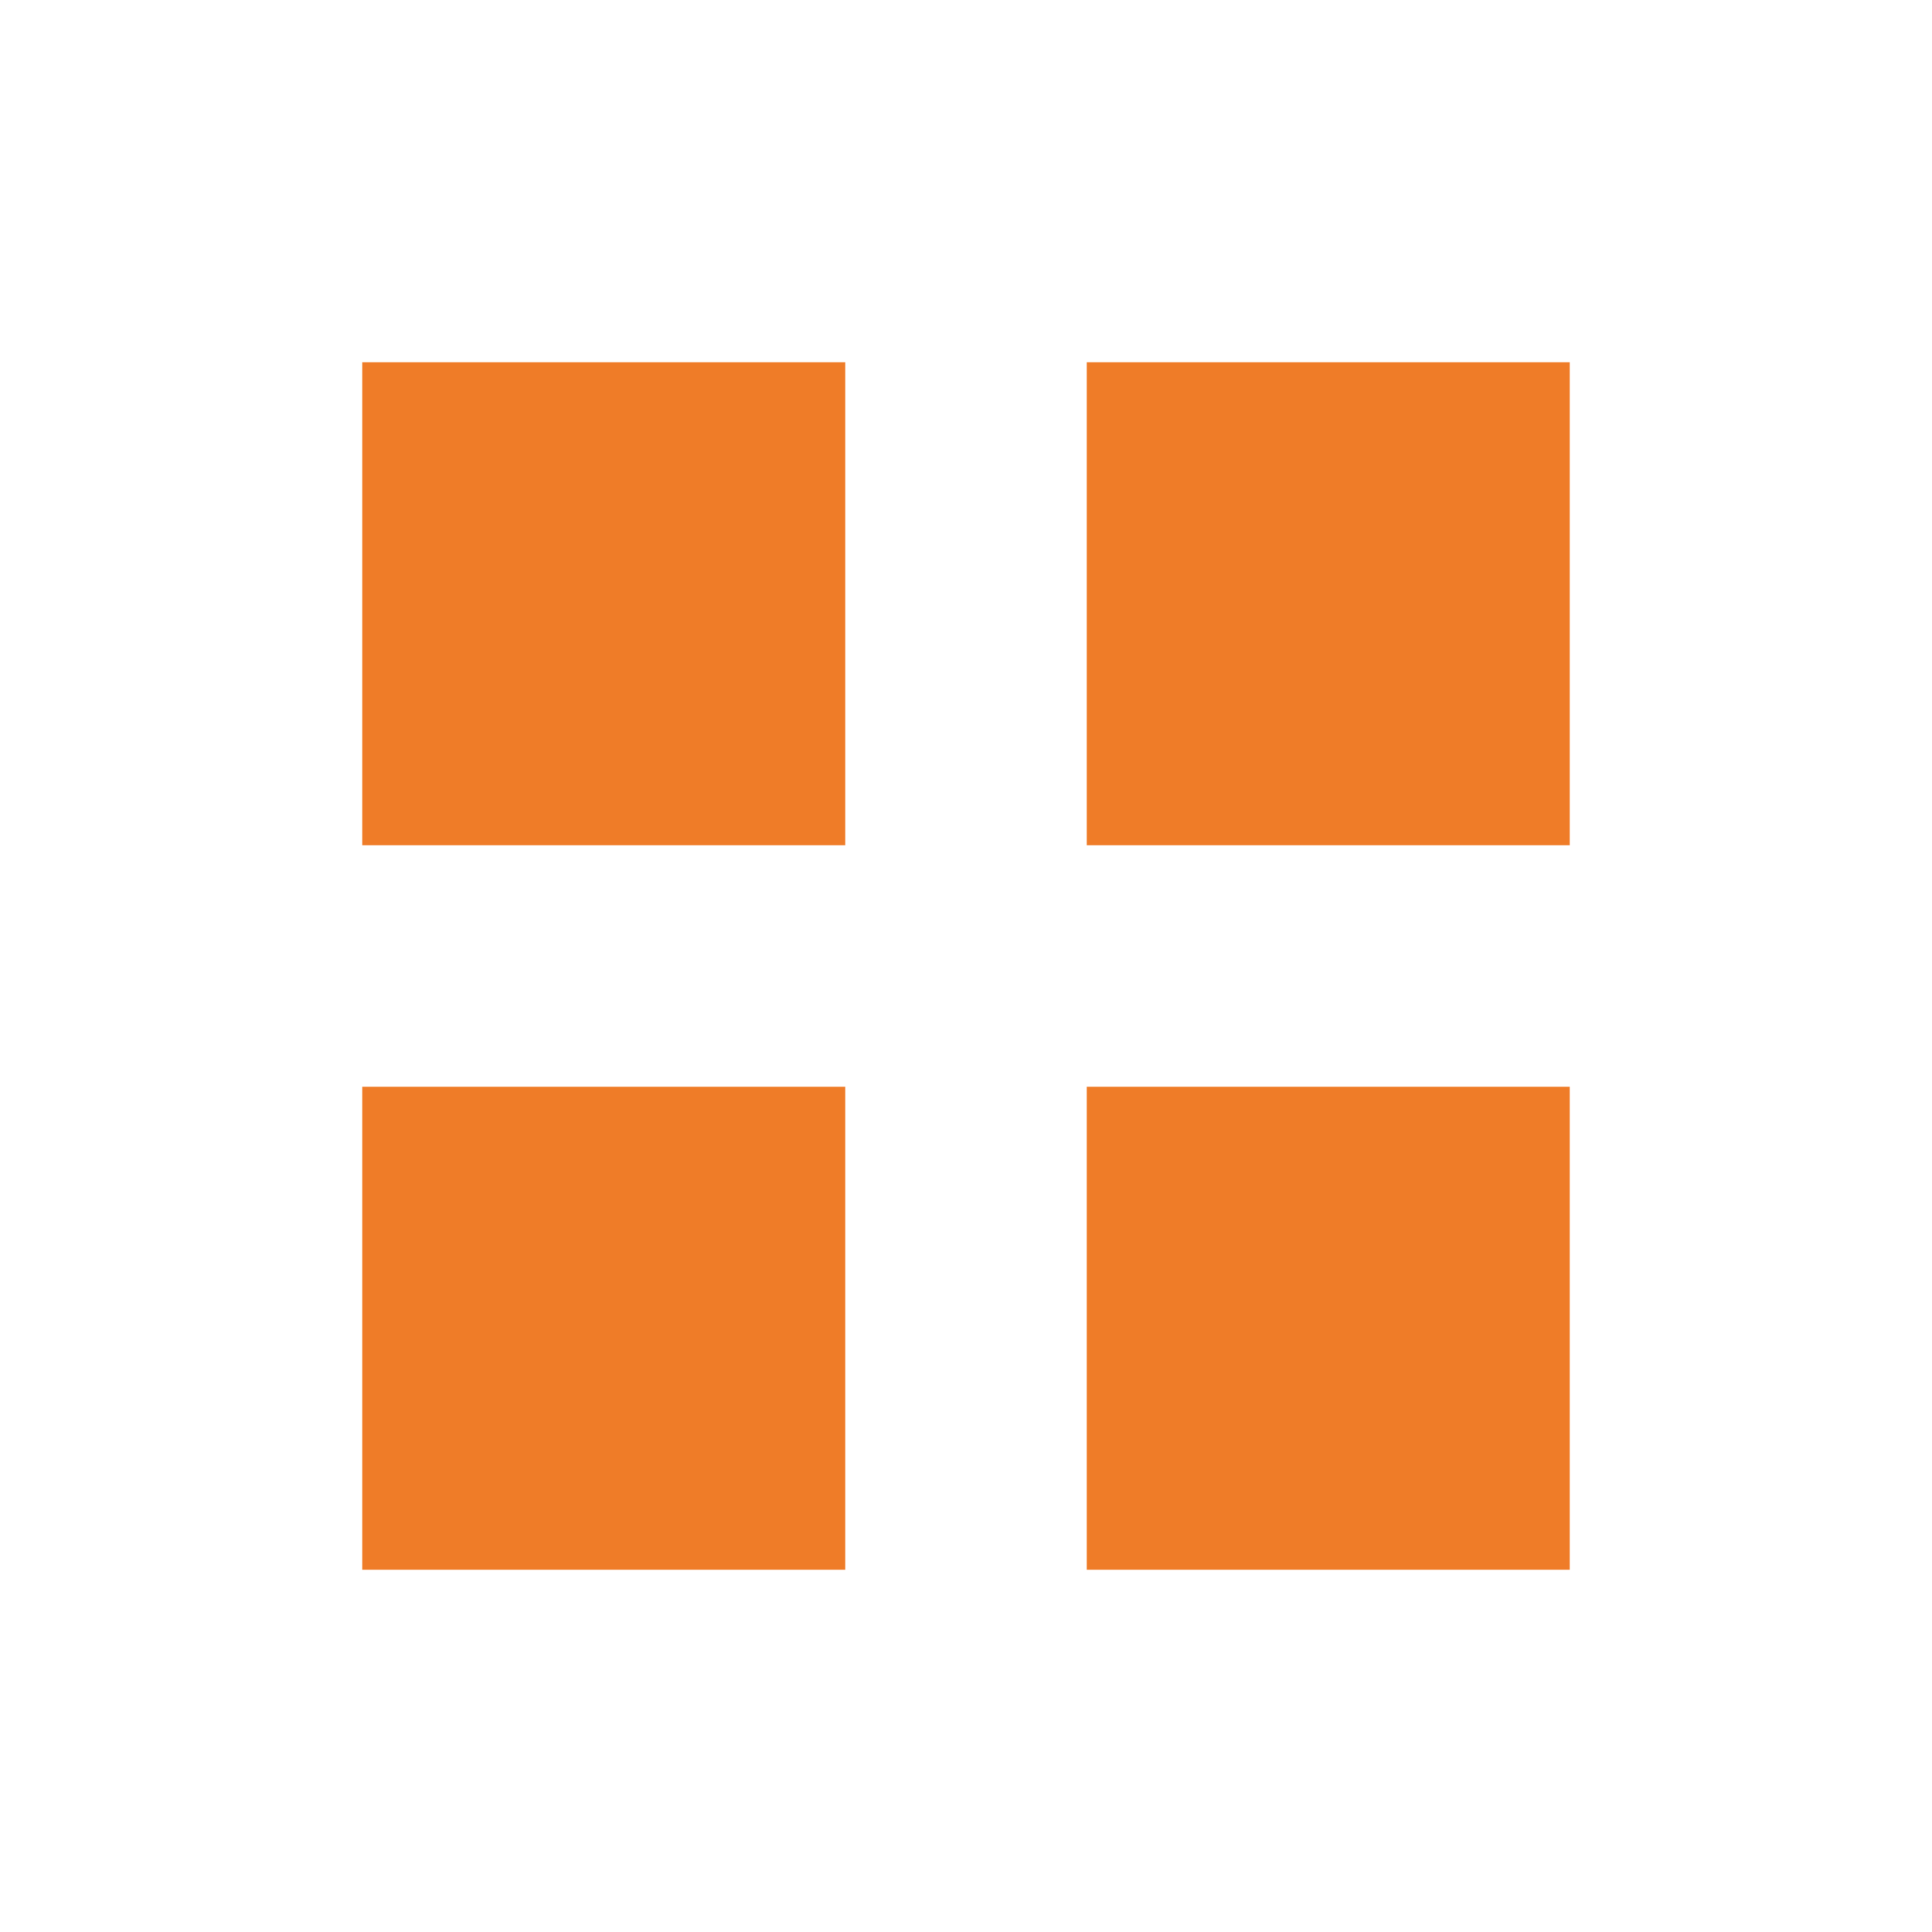
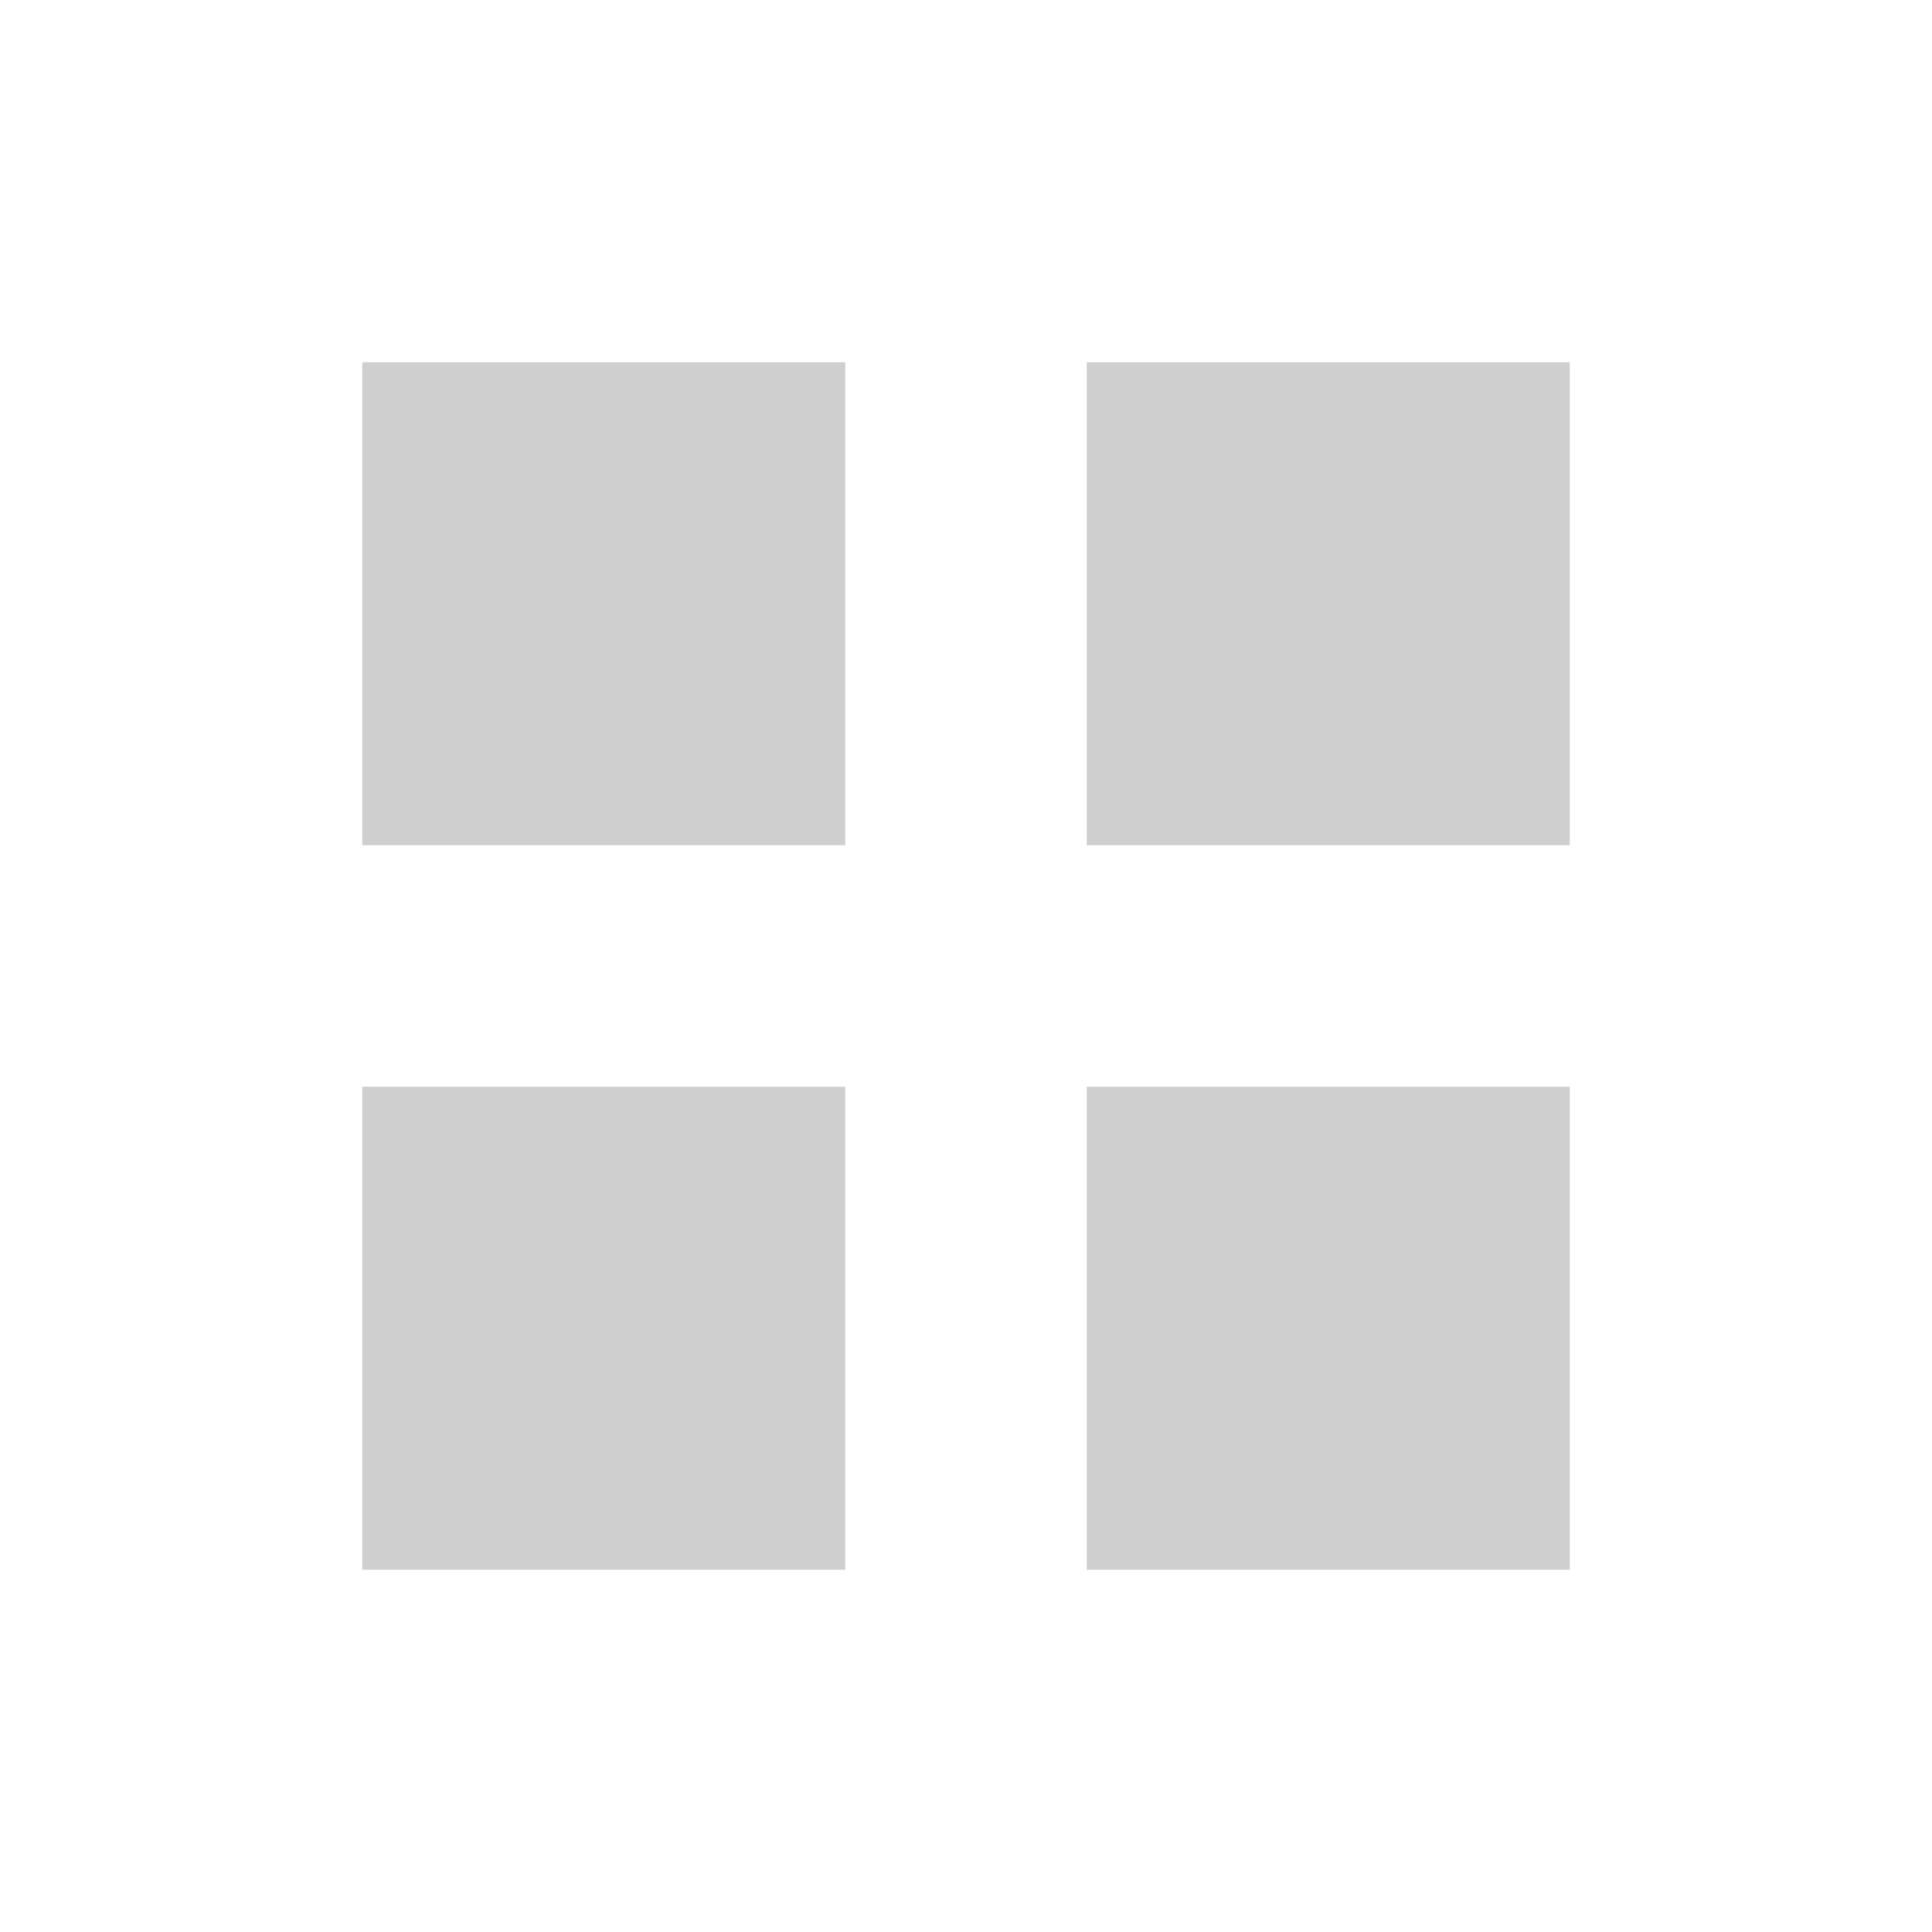
<svg xmlns="http://www.w3.org/2000/svg" width="16" height="16" viewBox="0 0 16 16" fill="none">
-   <path d="M7 3H3V7H7V3Z" fill="#EF7C28" />
-   <path d="M13 3H9V7H13V3Z" fill="#EF7C28" />
-   <path d="M7 9H3V13H7V9Z" fill="#EF7C28" />
-   <path d="M13 9H9V13H13V9Z" fill="#EF7C28" />
+   <path d="M7 3H3V7H7V3Z" fill="#CFCFCF" />
+   <path d="M13 3H9V7H13V3Z" fill="#CFCFCF" />
+   <path d="M7 9H3V13H7V9Z" fill="#CFCFCF" />
+   <path d="M13 9H9V13H13V9Z" fill="#CFCFCF" />
</svg>
